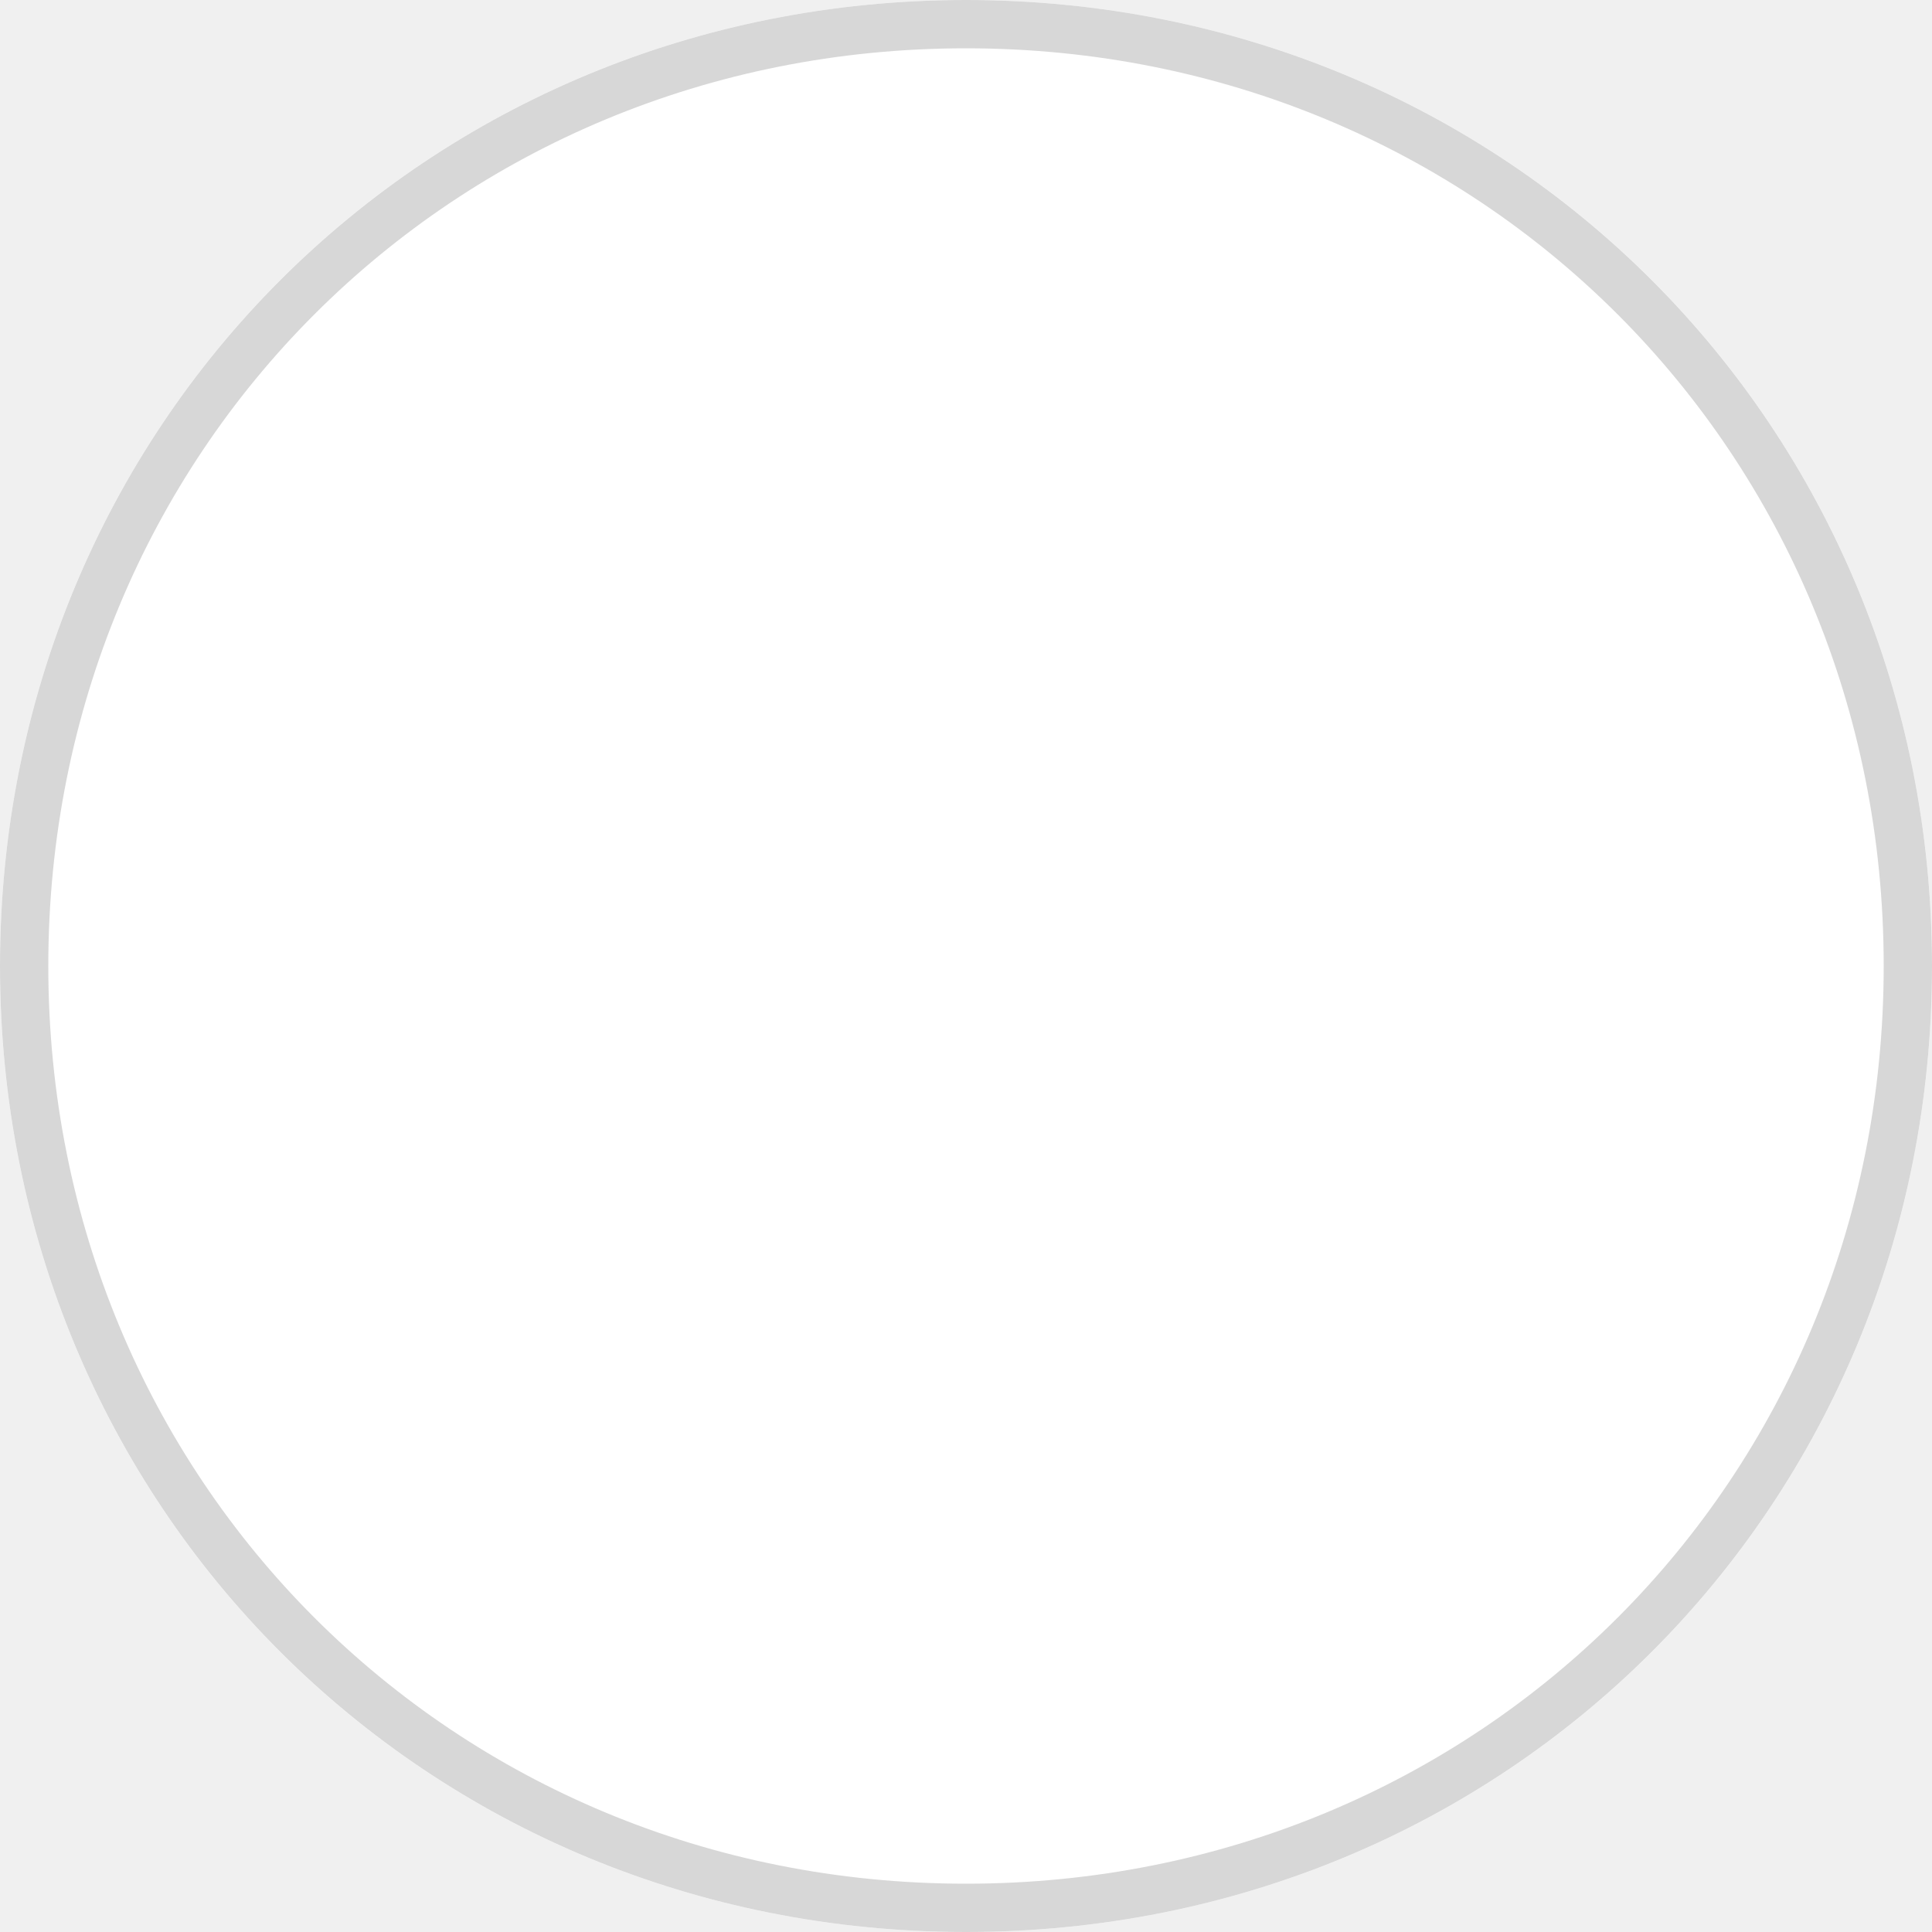
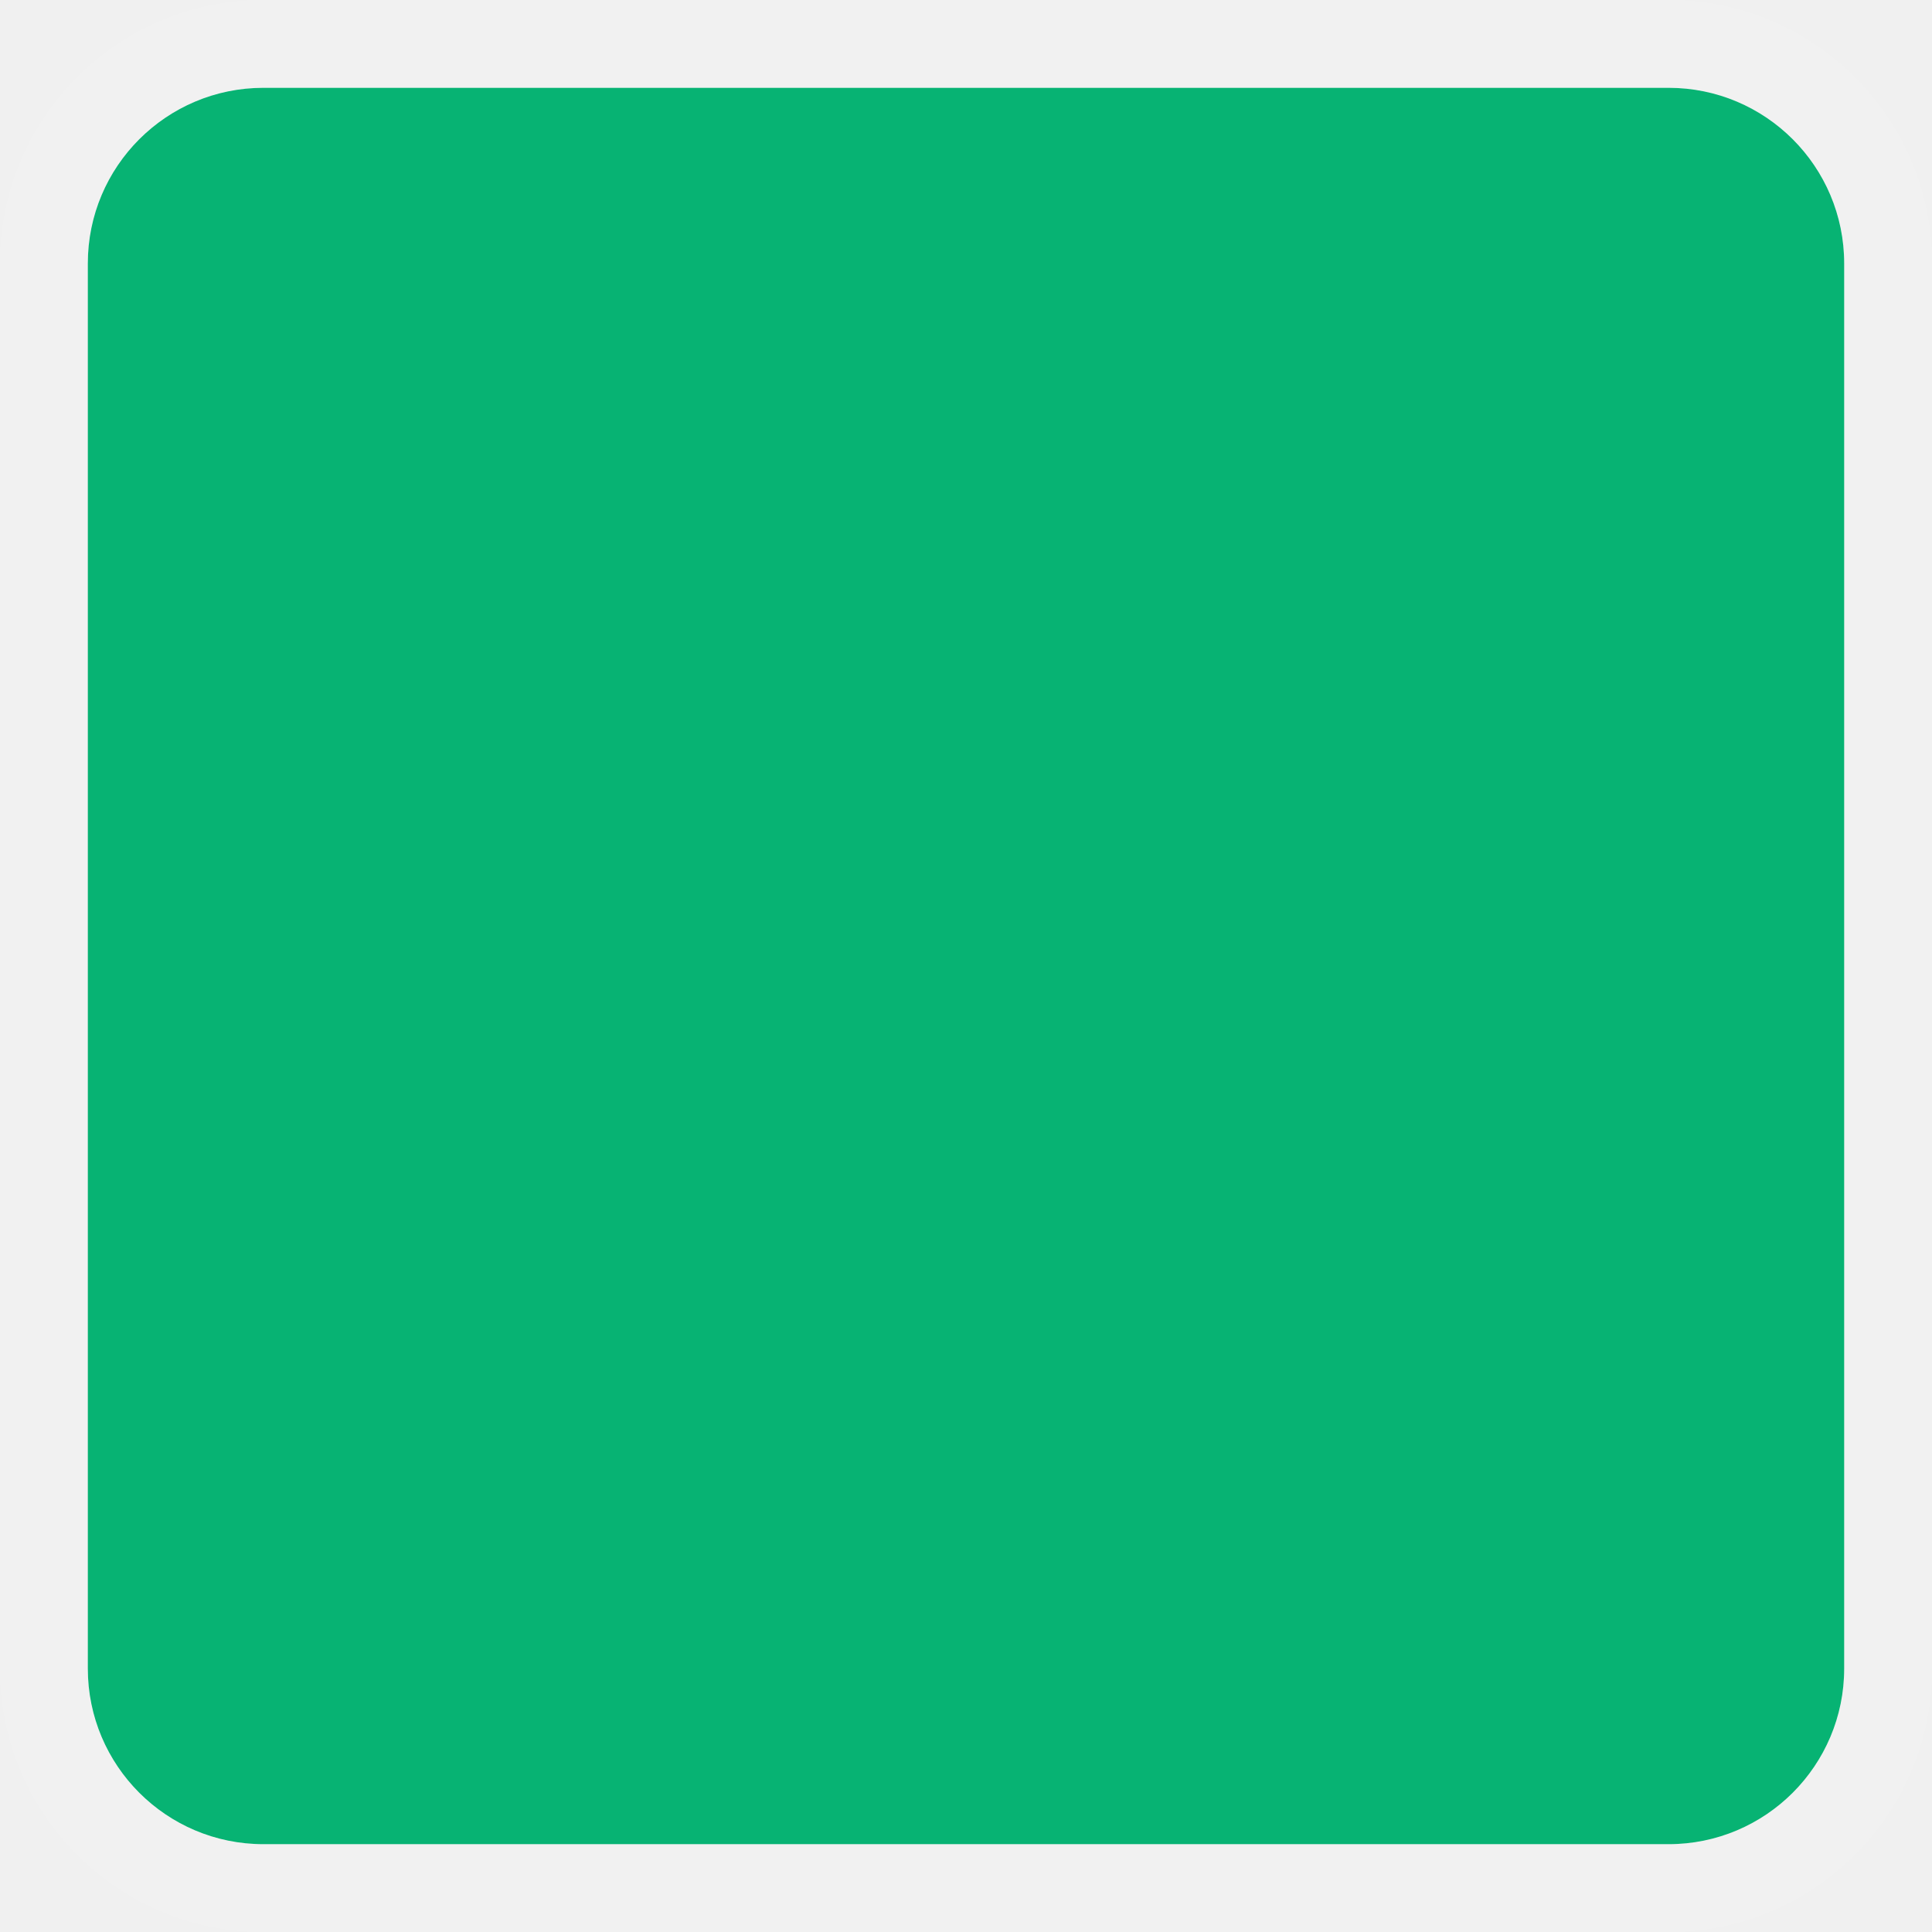
- <svg xmlns="http://www.w3.org/2000/svg" version="1.1" width="40px" height="40px">
-   <g transform="matrix(1 0 0 1 -938 -163 )">
-     <path d="M 958 163  C 969.2 163  978 171.8  978 183  C 978 194.2  969.2 203  958 203  C 946.8 203  938 194.2  938 183  C 938 171.8  946.8 163  958 163  Z " fill-rule="nonzero" fill="#ffffff" stroke="none" />
-     <path d="M 958 163.5  C 968.92 163.5  977.5 172.08  977.5 183  C 977.5 193.92  968.92 202.5  958 202.5  C 947.08 202.5  938.5 193.92  938.5 183  C 938.5 172.08  947.08 163.5  958 163.5  Z " stroke-width="1" stroke="#d7d7d7" fill="none" />
+ <svg xmlns="http://www.w3.org/2000/svg" version="1.1" width="22px" height="22px">
+   <g transform="matrix(1 0 0 1 -24 -572 )">
+     <path d="M 25 575  A 2 2 0 0 1 27 573 L 43 573  A 2 2 0 0 1 45 575 L 45 591  A 2 2 0 0 1 43 593 L 27 593  A 2 2 0 0 1 25 591 L 25 575  Z " fill-rule="nonzero" fill="#07b373" stroke="none" />
+     <path d="M 24.5 575  A 2.5 2.5 0 0 1 27 572.5 L 43 572.5  A 2.5 2.5 0 0 1 45.5 575 L 45.5 591  A 2.5 2.5 0 0 1 43 593.5 L 27 593.5  A 2.5 2.5 0 0 1 24.5 591 L 24.5 575  Z " stroke-width="1" stroke="#ffffff" fill="none" stroke-opacity="0.098" />
  </g>
</svg>
